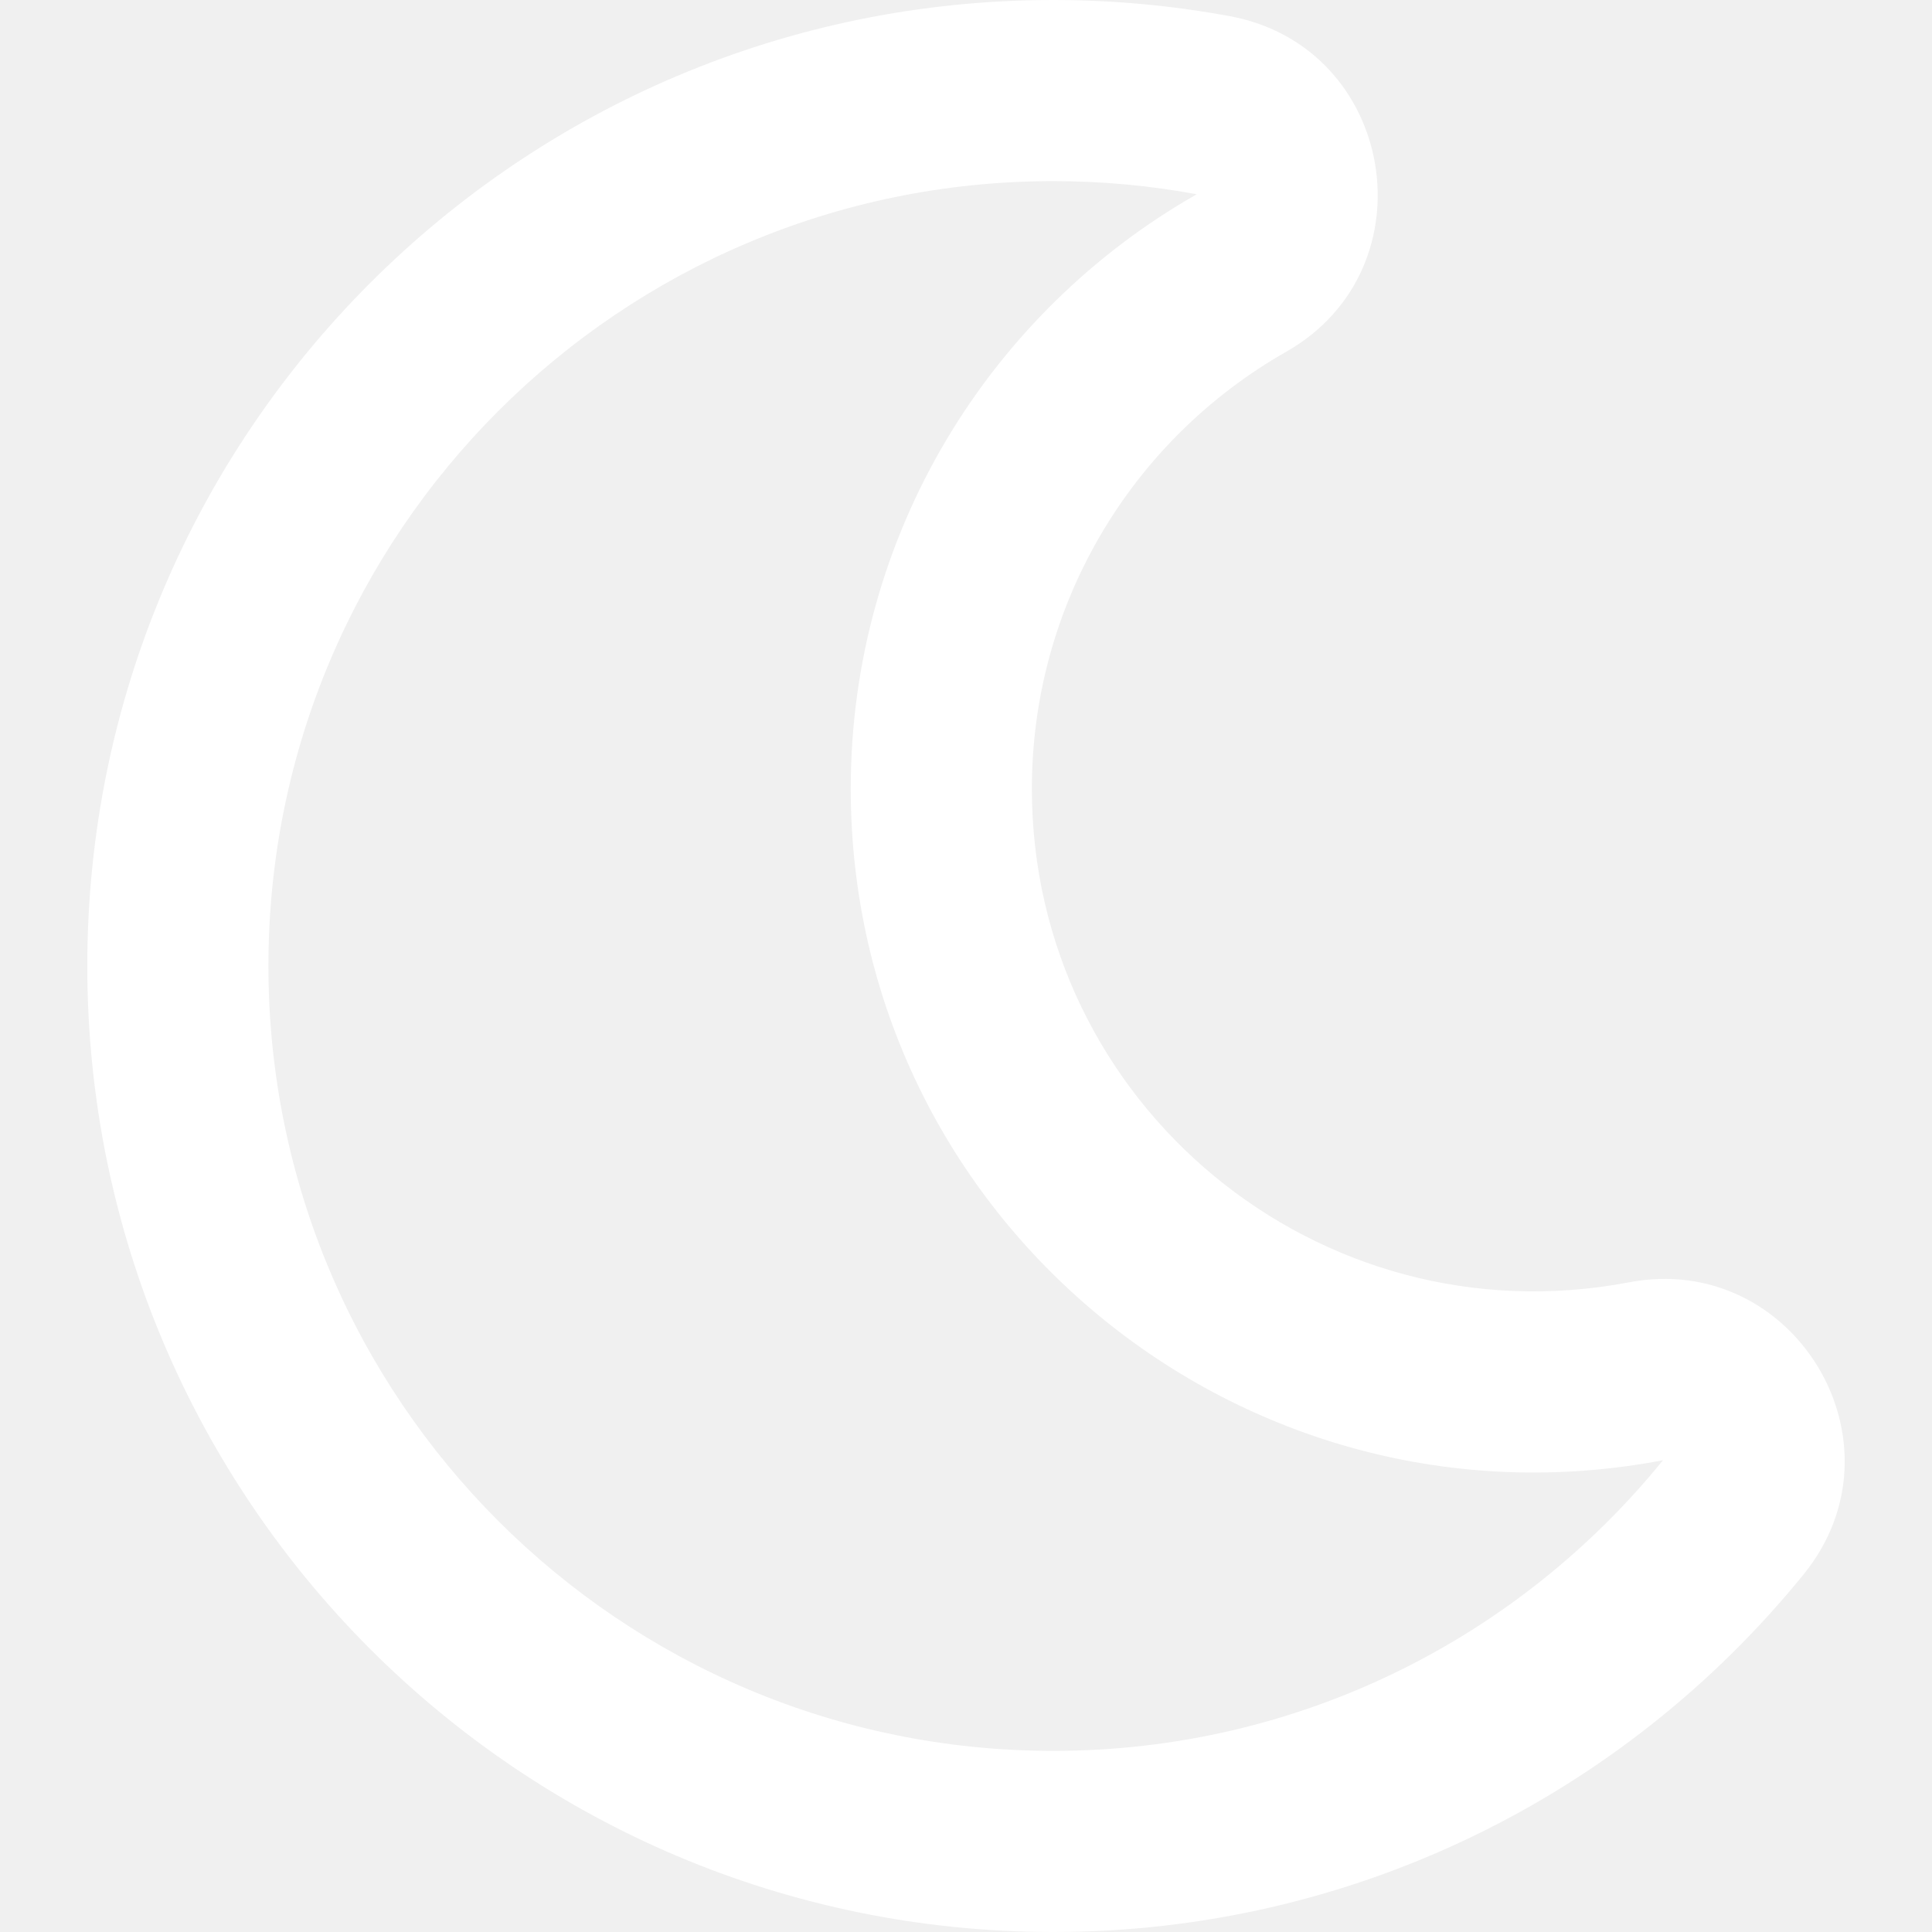
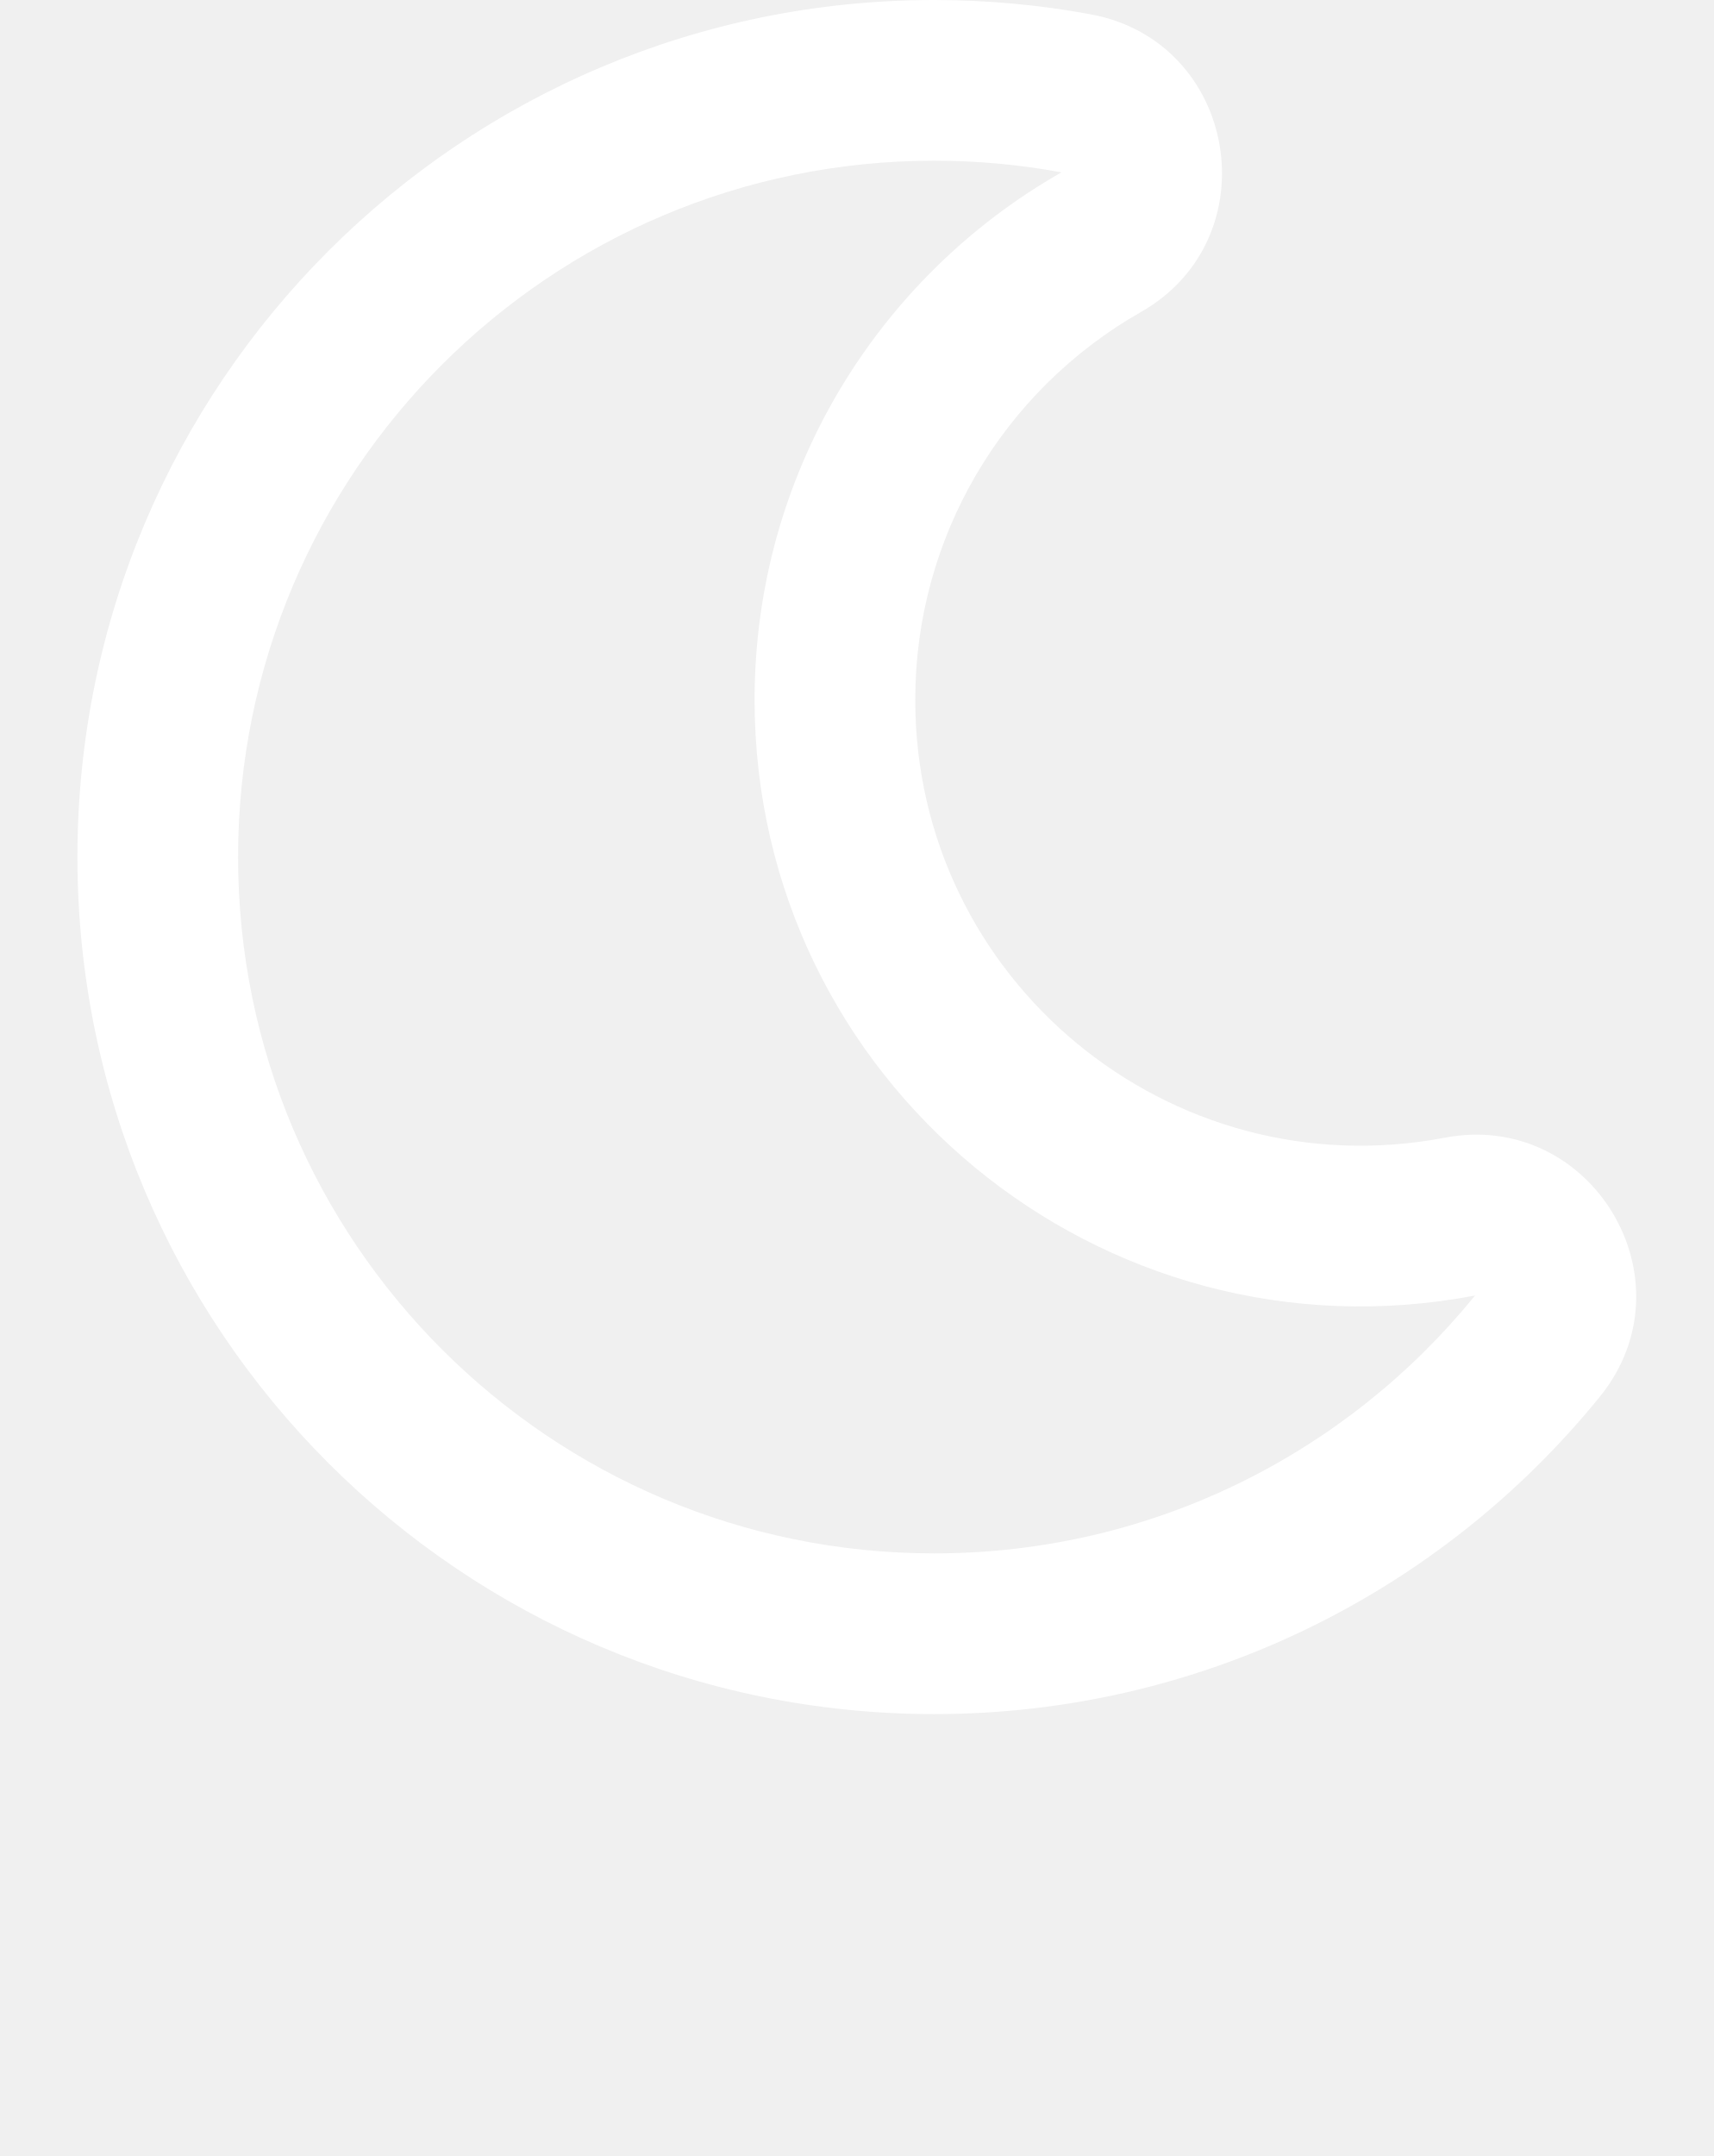
- <svg xmlns="http://www.w3.org/2000/svg" aria-hidden="true" data-prefix="far" data-icon="moon" class="svg-inline--fa fa-moon fa-w-16" viewBox="0 0 512 512" version="1.1" id="svg1">
+ <svg xmlns="http://www.w3.org/2000/svg" aria-hidden="true" data-prefix="far" data-icon="moon" class="svg-inline--fa fa-moon fa-w-16" viewBox="0 0 512 644" version="1.1" id="svg1" width="512" height="644">
  <defs id="defs1" />
-   <path fill="currentColor" d="M279.135 512c78.756 0 150.982-35.804 198.844-94.775 28.27-34.831-2.558-85.722-46.249-77.401-82.348 15.683-158.272-47.268-158.272-130.792 0-48.424 26.06-92.292 67.434-115.836 38.745-22.05 28.999-80.788-15.022-88.919A257.936 257.936 0 00279.135 0c-141.36 0-256 114.575-256 256 0 141.36 114.576 256 256 256zm0-464c12.985 0 25.689 1.201 38.016 3.478-54.76 31.163-91.693 90.042-91.693 157.554 0 113.848 103.641 199.2 215.252 177.944C402.574 433.964 344.366 464 279.135 464c-114.875 0-208-93.125-208-208s93.125-208 208-208z" id="luna" style="fill:#ffffff" />
+   <path fill="currentColor" d="m 279.135,512 c 78.756,0 150.982,-35.804 198.844,-94.775 28.27,-34.831 -2.558,-85.722 -46.249,-77.401 -82.348,15.683 -158.272,-47.268 -158.272,-130.792 0,-48.424 26.06,-92.292 67.434,-115.836 C 379.637,71.146 369.891,12.408 325.87,4.277 A 257.936,257.936 0 0 0 279.135,0 c -141.36,0 -256,114.575 -256,256 0,141.36 114.576,256 256,256 z m 0,-464 c 12.985,0 25.689,1.201 38.016,3.478 -54.76,31.163 -91.693,90.042 -91.693,157.554 0,113.848 103.641,199.2 215.252,177.944 C 402.574,433.964 344.366,464 279.135,464 c -114.875,0 -208,-93.125 -208,-208 0,-114.875 93.125,-208 208,-208 z" id="luna" style="fill:#ffffff" />
</svg>
